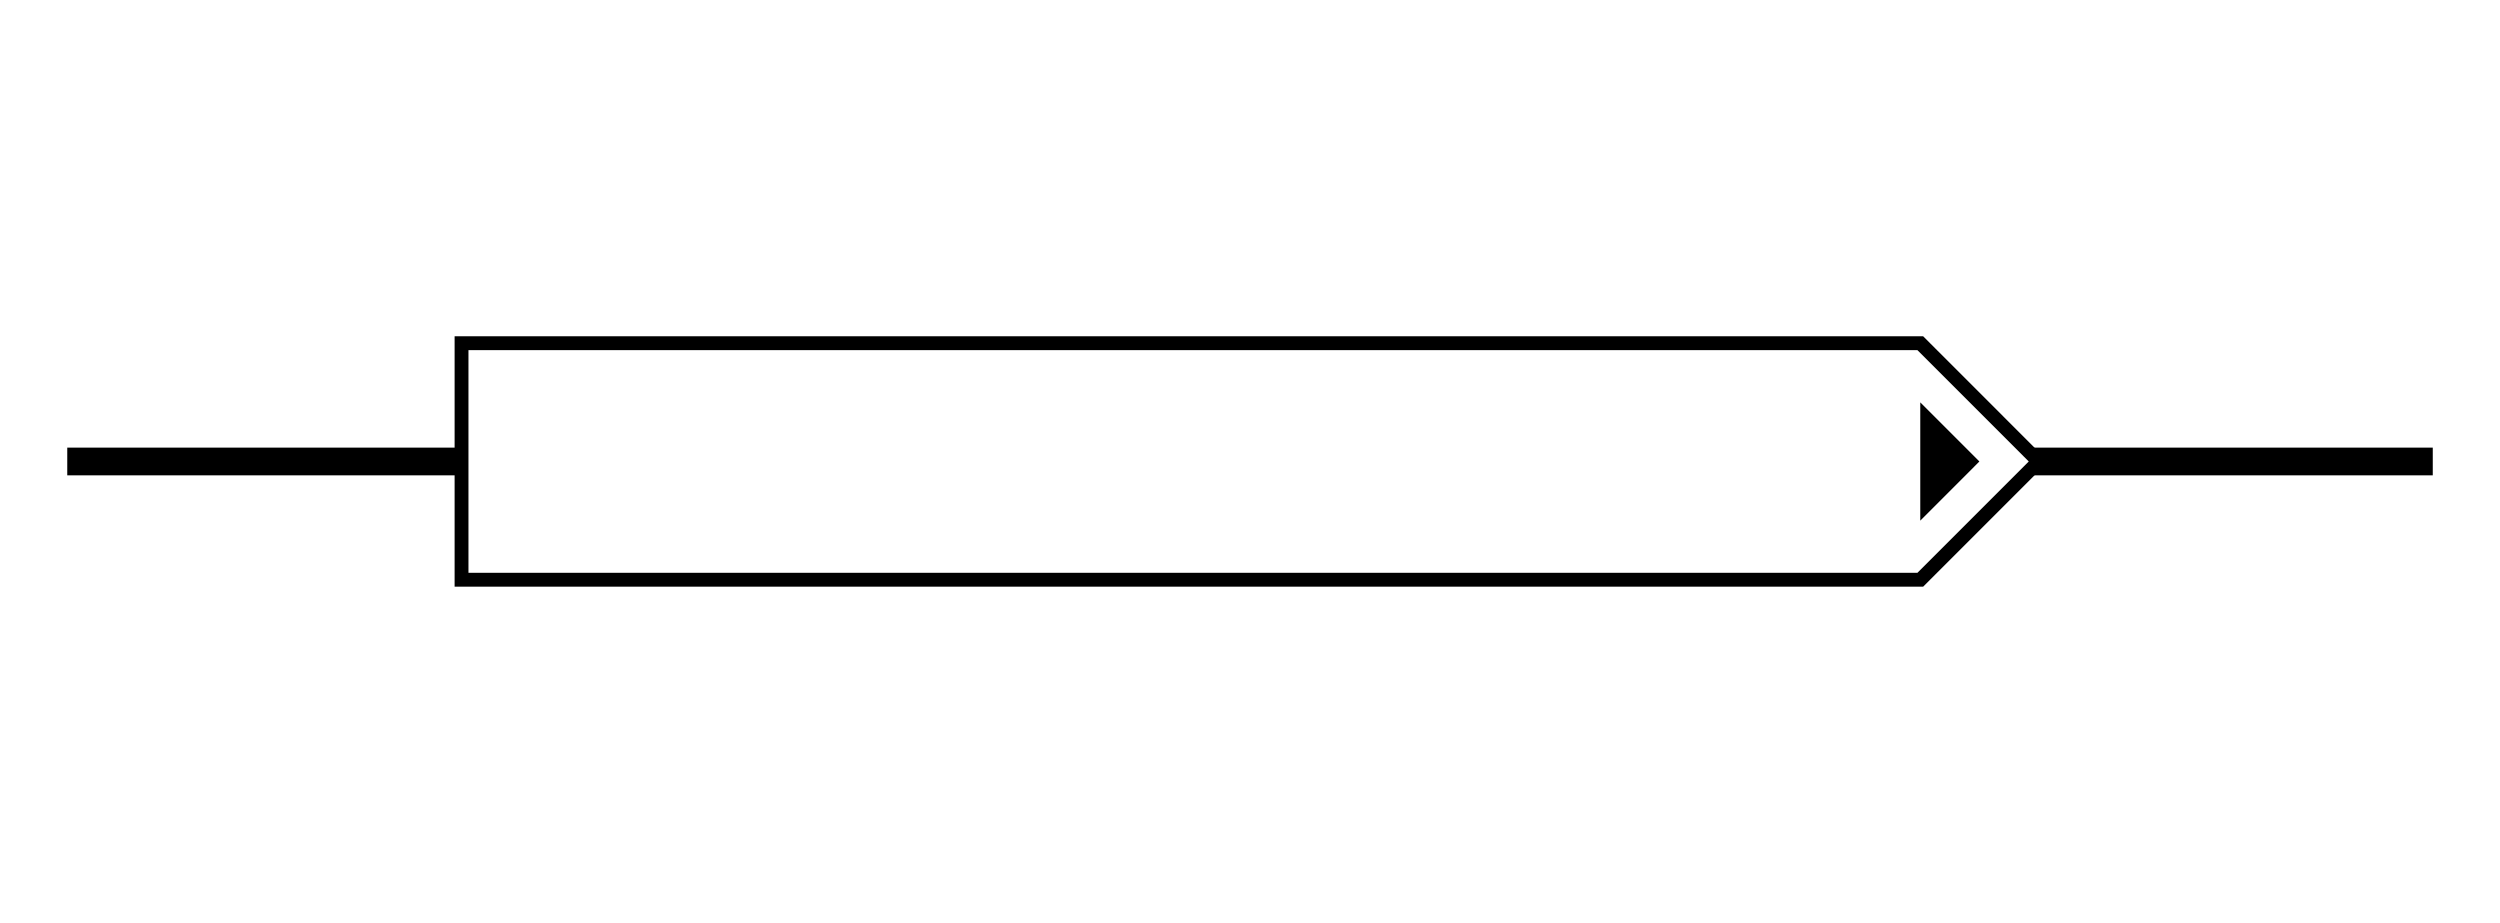
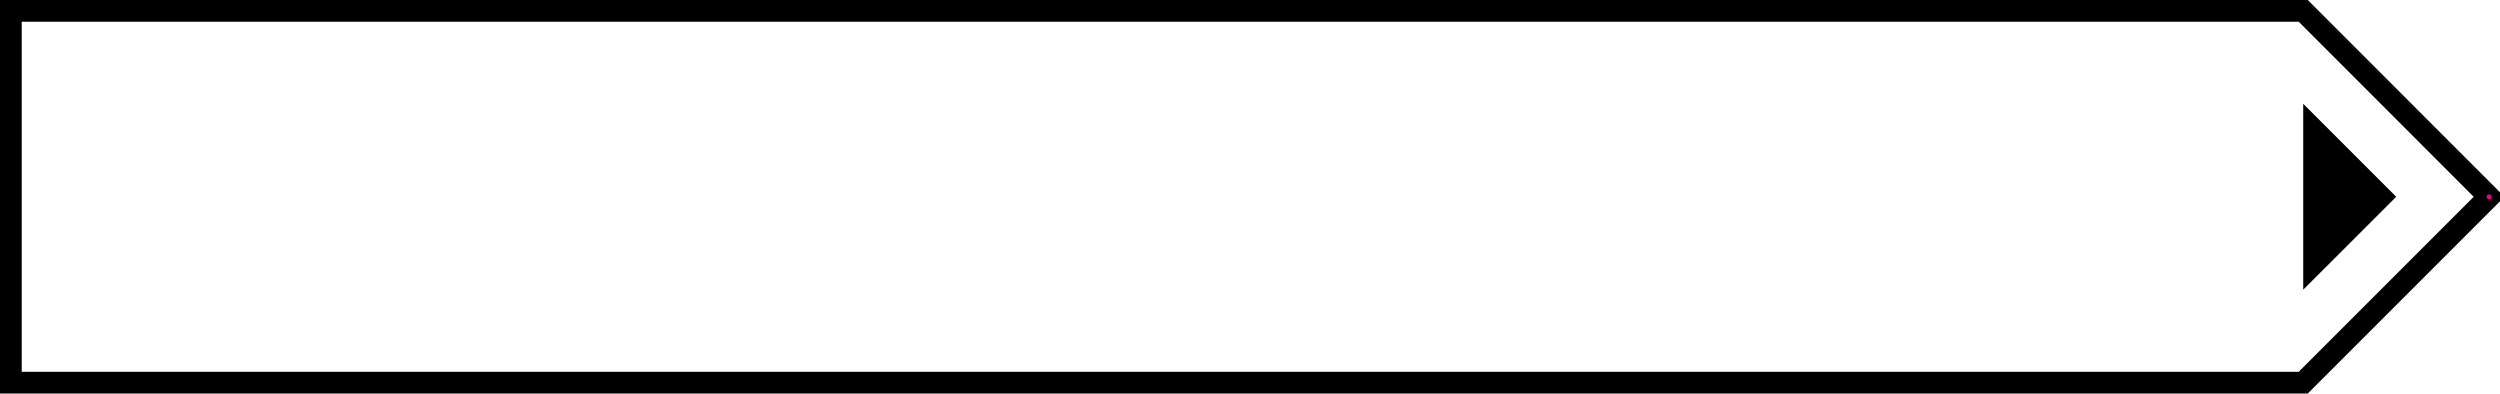
- <svg xmlns="http://www.w3.org/2000/svg" width="179.748pt" height="66.362pt" viewBox="0 0 179.748 66.362" version="1.1">
+ <svg xmlns="http://www.w3.org/2000/svg" width="114.382pt" height="18.004pt" viewBox="0 0 114.382 18.004" version="1.1">
+   <defs>
+     <clipPath id="clip1">
+       <path d="M 0 0 L 114.383 0 L 114.383 18.004 L 0 18.004 Z M 0 0 " />
+     </clipPath>
+   </defs>
  <g id="surface1">
-     <path style="fill:none;stroke-width:1.993;stroke-linecap:butt;stroke-linejoin:miter;stroke:rgb(0%,0%,0%);stroke-opacity:1;stroke-miterlimit:10;" d="M 0.001 0.001 L 170.079 0.001 " transform="matrix(1,0,0,-1,4.835,33.181)" />
-     <path style="fill-rule:nonzero;fill:rgb(100%,100%,100%);fill-opacity:1;stroke-width:0.996;stroke-linecap:butt;stroke-linejoin:miter;stroke:rgb(0%,0%,0%);stroke-opacity:1;stroke-miterlimit:10;" d="M 133.231 8.505 L 141.735 0.001 L 133.231 -8.503 L 28.349 -8.503 L 28.349 8.505 Z M 133.231 8.505 " transform="matrix(1,0,0,-1,4.835,33.181)" />
-     <path style=" stroke:none;fill-rule:nonzero;fill:rgb(0%,0%,0%);fill-opacity:1;" d="M 142.316 33.18 L 138.066 28.93 L 138.066 37.434 Z M 142.316 33.18 " />
+     <path style=" stroke:none;fill-rule:nonzero;fill:rgb(100%,100%,100%);fill-opacity:1;" d="M 105.379 0.496 L 113.883 9.004 L 105.379 17.508 L 0.496 17.508 L 0.496 0.496 Z M 105.379 0.496 " />
+     <g clip-path="url(#clip1)" clip-rule="nonzero">
+       <path style="fill:none;stroke-width:0.996;stroke-linecap:butt;stroke-linejoin:miter;stroke:rgb(0%,0%,0%);stroke-opacity:1;stroke-miterlimit:10;" d="M -8.505 8.506 L -0.001 -0.002 L -8.505 -8.506 L -113.388 -8.506 L -113.388 8.506 Z M -8.505 8.506 " transform="matrix(1,0,0,-1,113.884,9.002)" />
+     </g>
+     <path style=" stroke:none;fill-rule:nonzero;fill:rgb(0%,0%,0%);fill-opacity:1;" d="M 109.633 9.004 L 105.379 4.75 L 105.379 13.254 Z M 109.633 9.004 " />
+     <path style=" stroke:none;fill-rule:nonzero;fill:rgb(92.549%,0%,54.9%);fill-opacity:1;" d="M 113.996 9.004 C 113.996 8.938 113.945 8.891 113.883 8.891 C 113.82 8.891 113.77 8.938 113.77 9.004 C 113.77 9.066 113.82 9.117 113.883 9.117 C 113.945 9.117 113.996 9.066 113.996 9.004 Z M 113.996 9.004 " />
  </g>
</svg>
